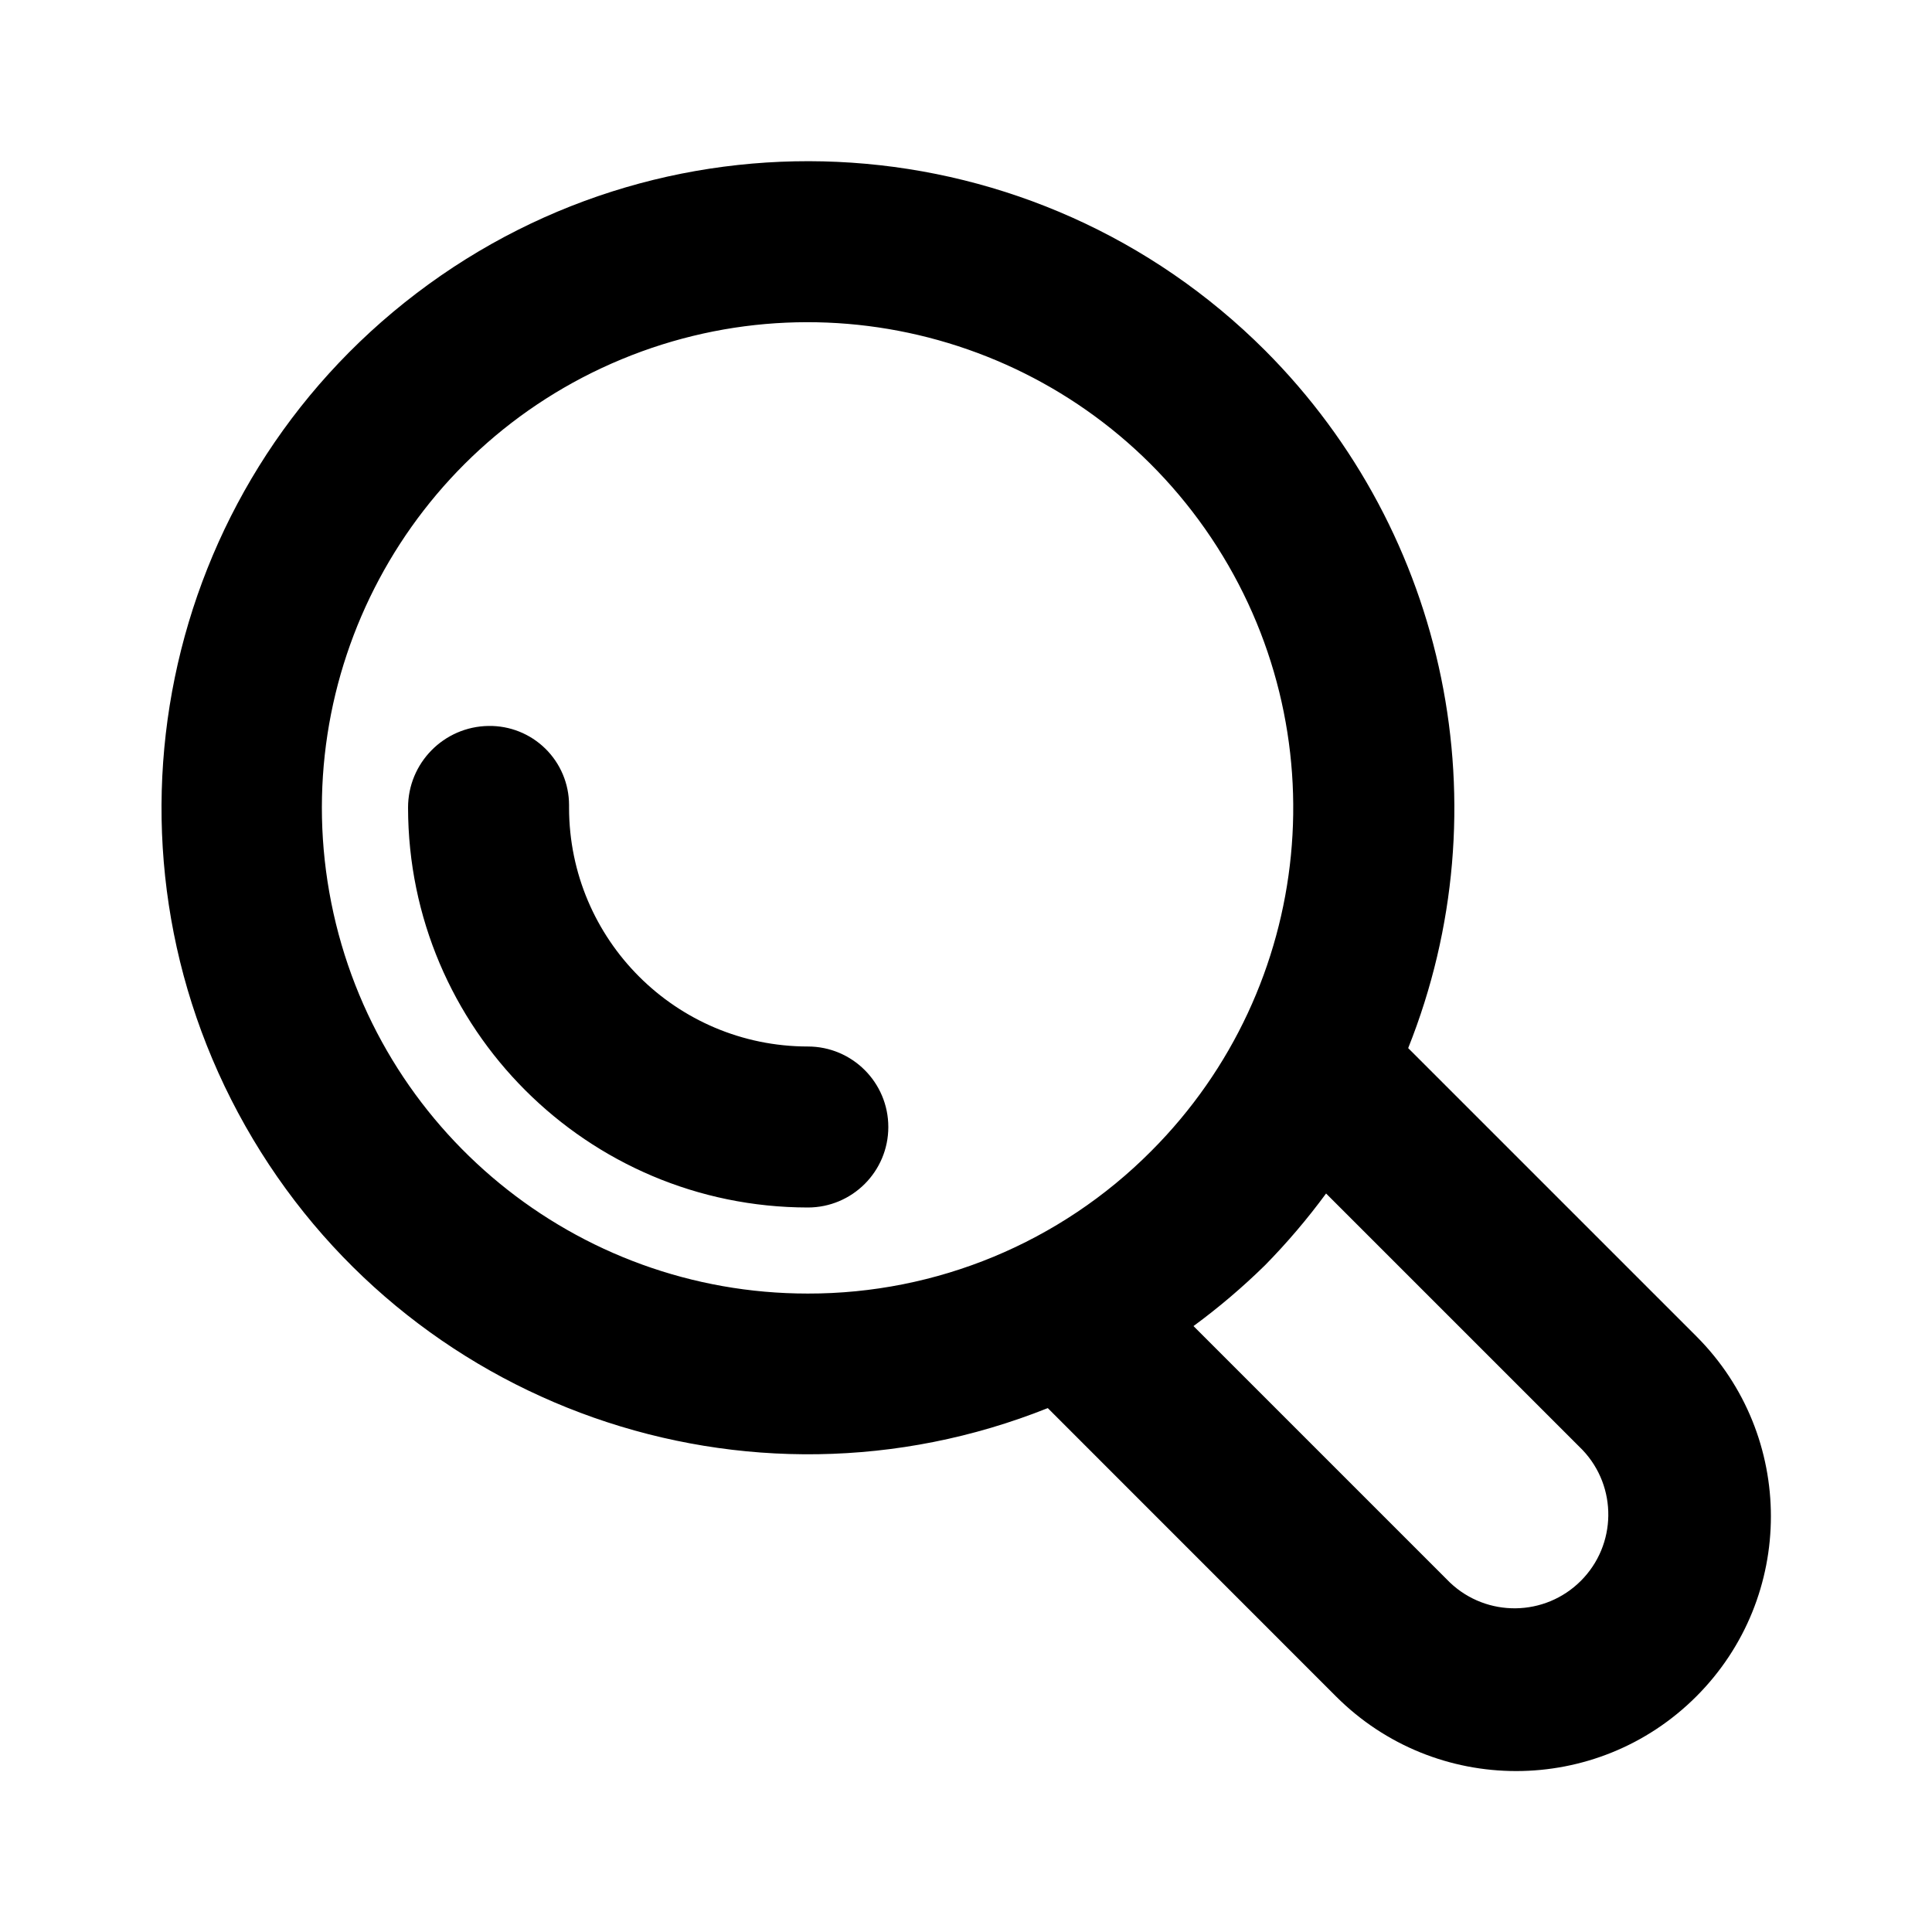
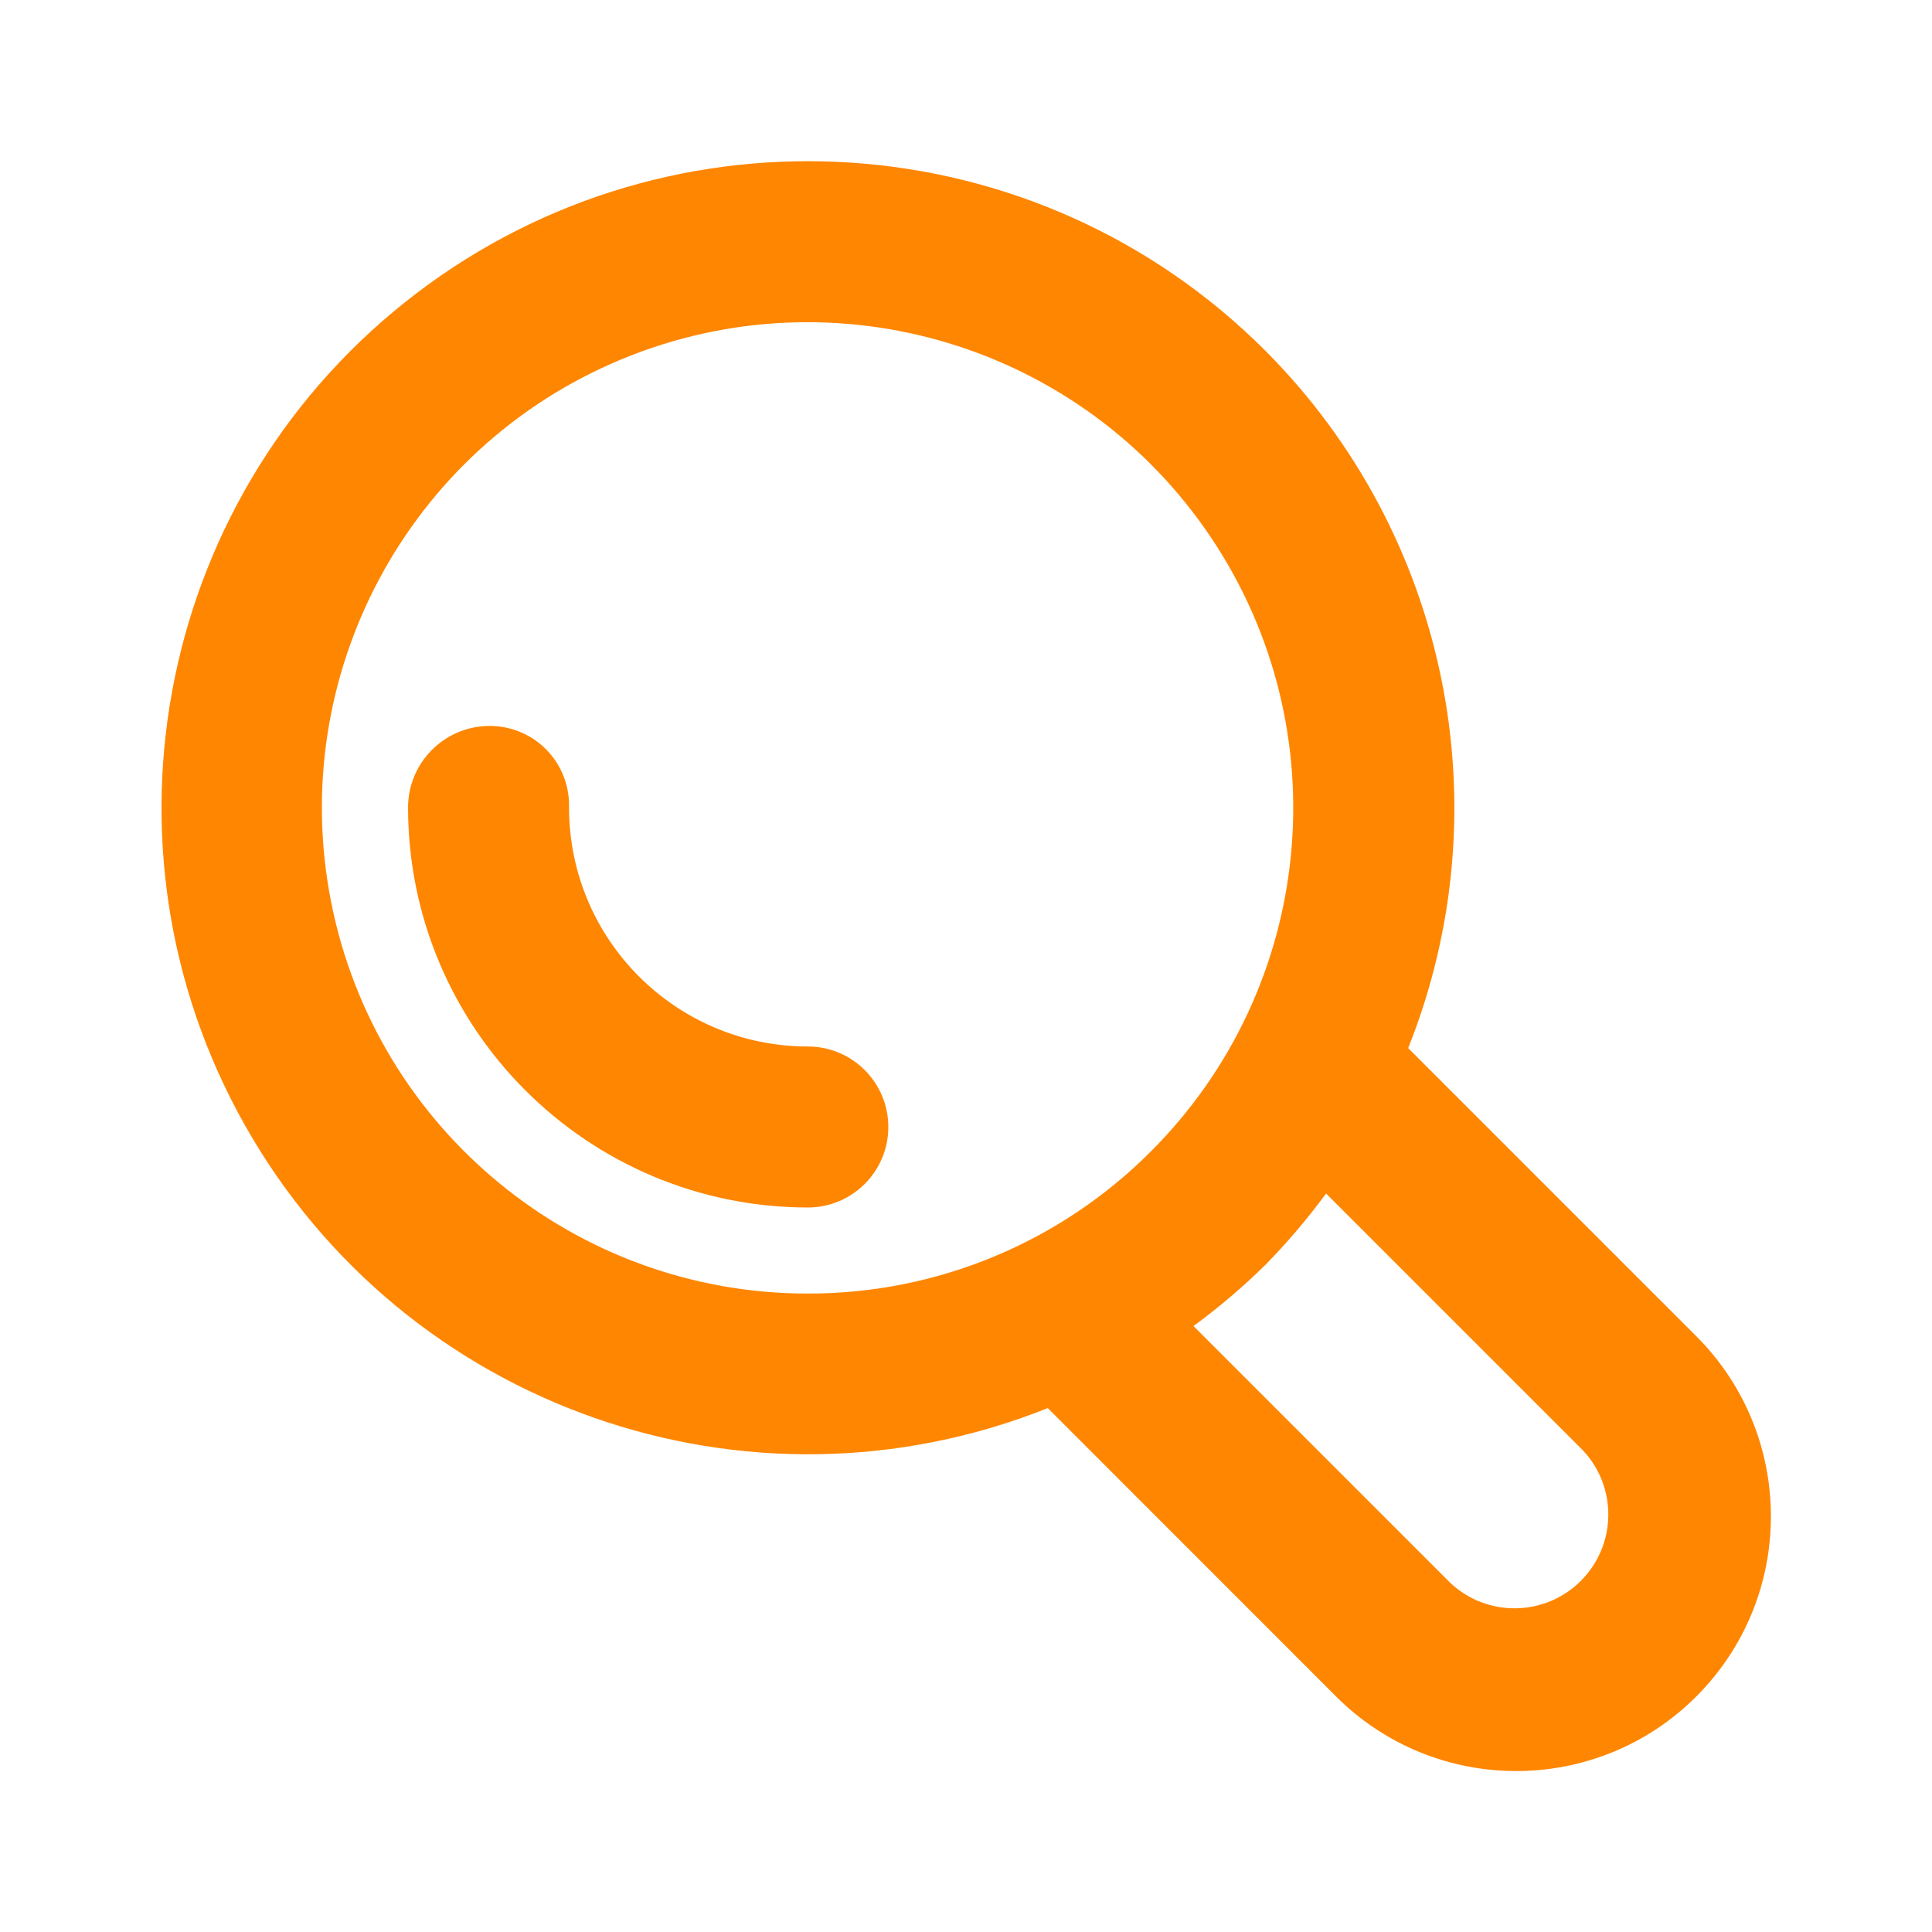
- <svg xmlns="http://www.w3.org/2000/svg" fill="#000000" width="800px" height="800px" viewBox="0 0 24 24">
+ <svg xmlns="http://www.w3.org/2000/svg" fill="#ff8600" width="800px" height="800px" viewBox="0 0 24 24">
  <path d="M15.716,4.354a8.031,8.031,0,1,0-2.7,13.138l3.58,3.581A3.164,3.164,0,0,0,21.073,16.6l-3.58-3.58A8.046,8.046,0,0,0,15.716,4.354ZM10.034,16.069A6.033,6.033,0,1,1,14.3,14.3,6,6,0,0,1,10.034,16.069Zm9.625,1.943a1.165,1.165,0,0,1-1.647,1.647l-3.186-3.186a8.214,8.214,0,0,0,.89-.757,8.214,8.214,0,0,0,.757-.89ZM11.035,14a1,1,0,0,1-1,1,4.972,4.972,0,0,1-4.966-4.965,1.014,1.014,0,0,1,1-1.017.984.984,0,0,1,1,.982v.035A2.968,2.968,0,0,0,10.035,13,1,1,0,0,1,11.035,14Z" />
</svg>
